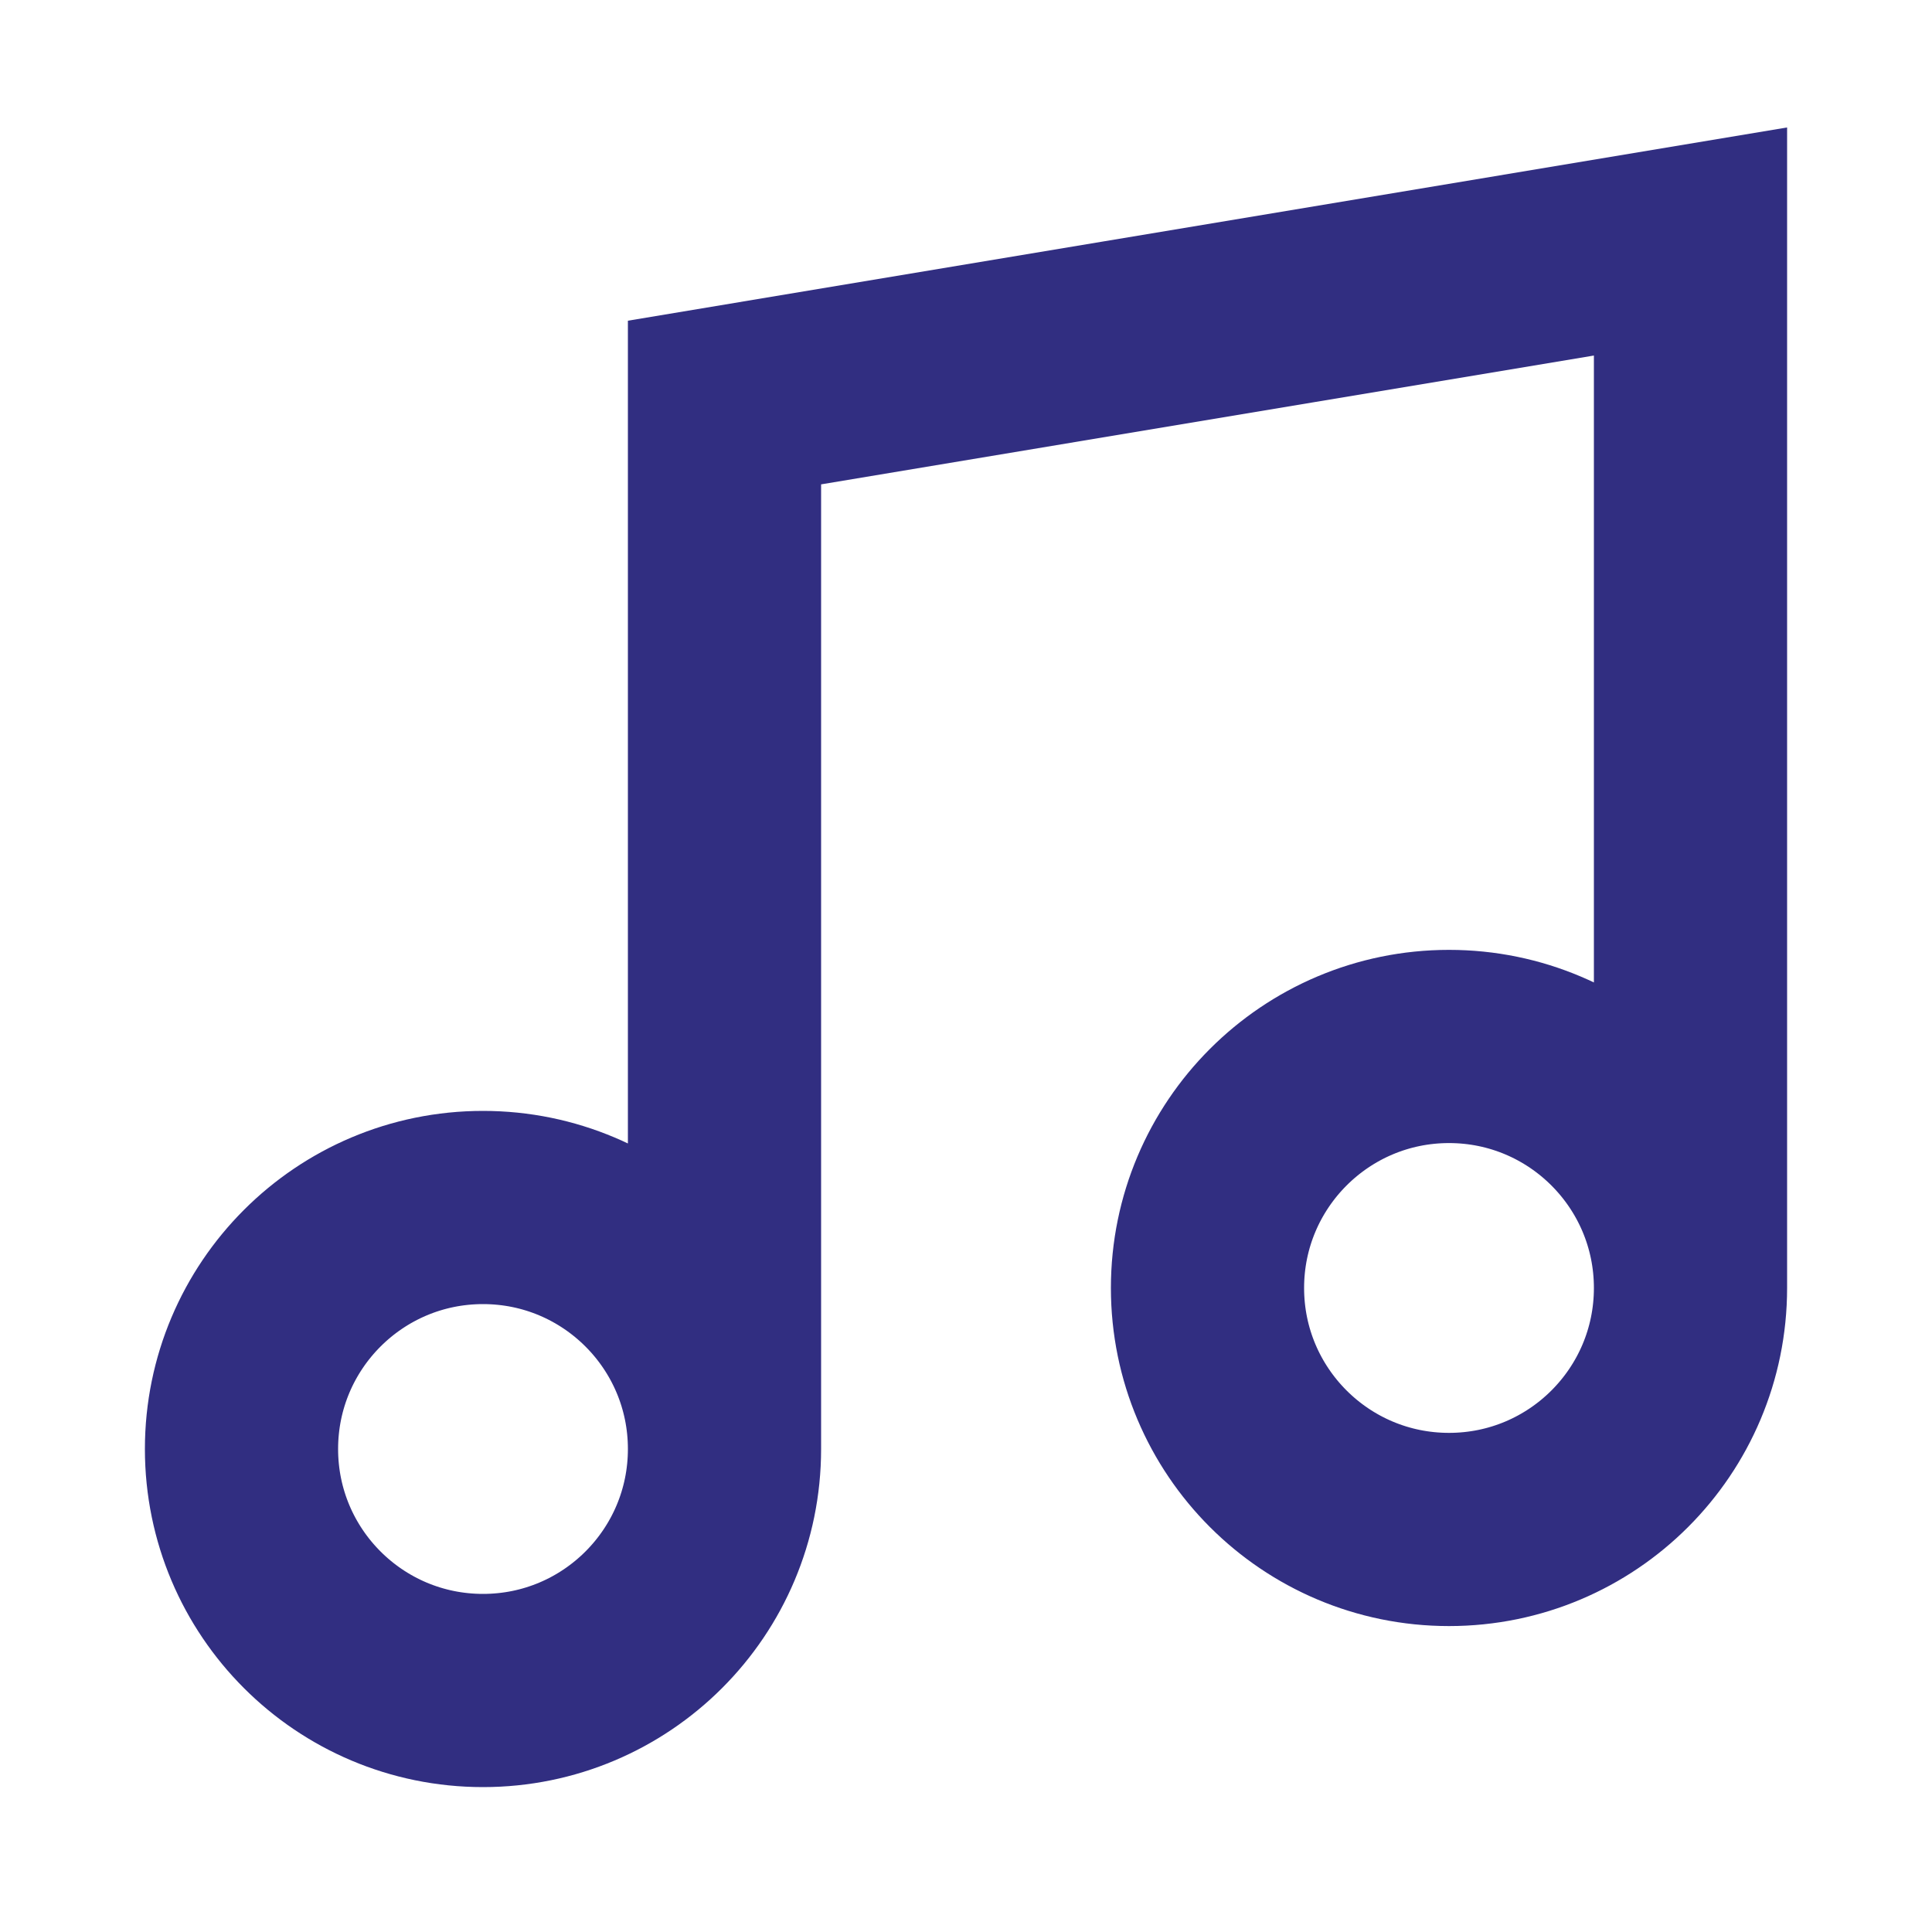
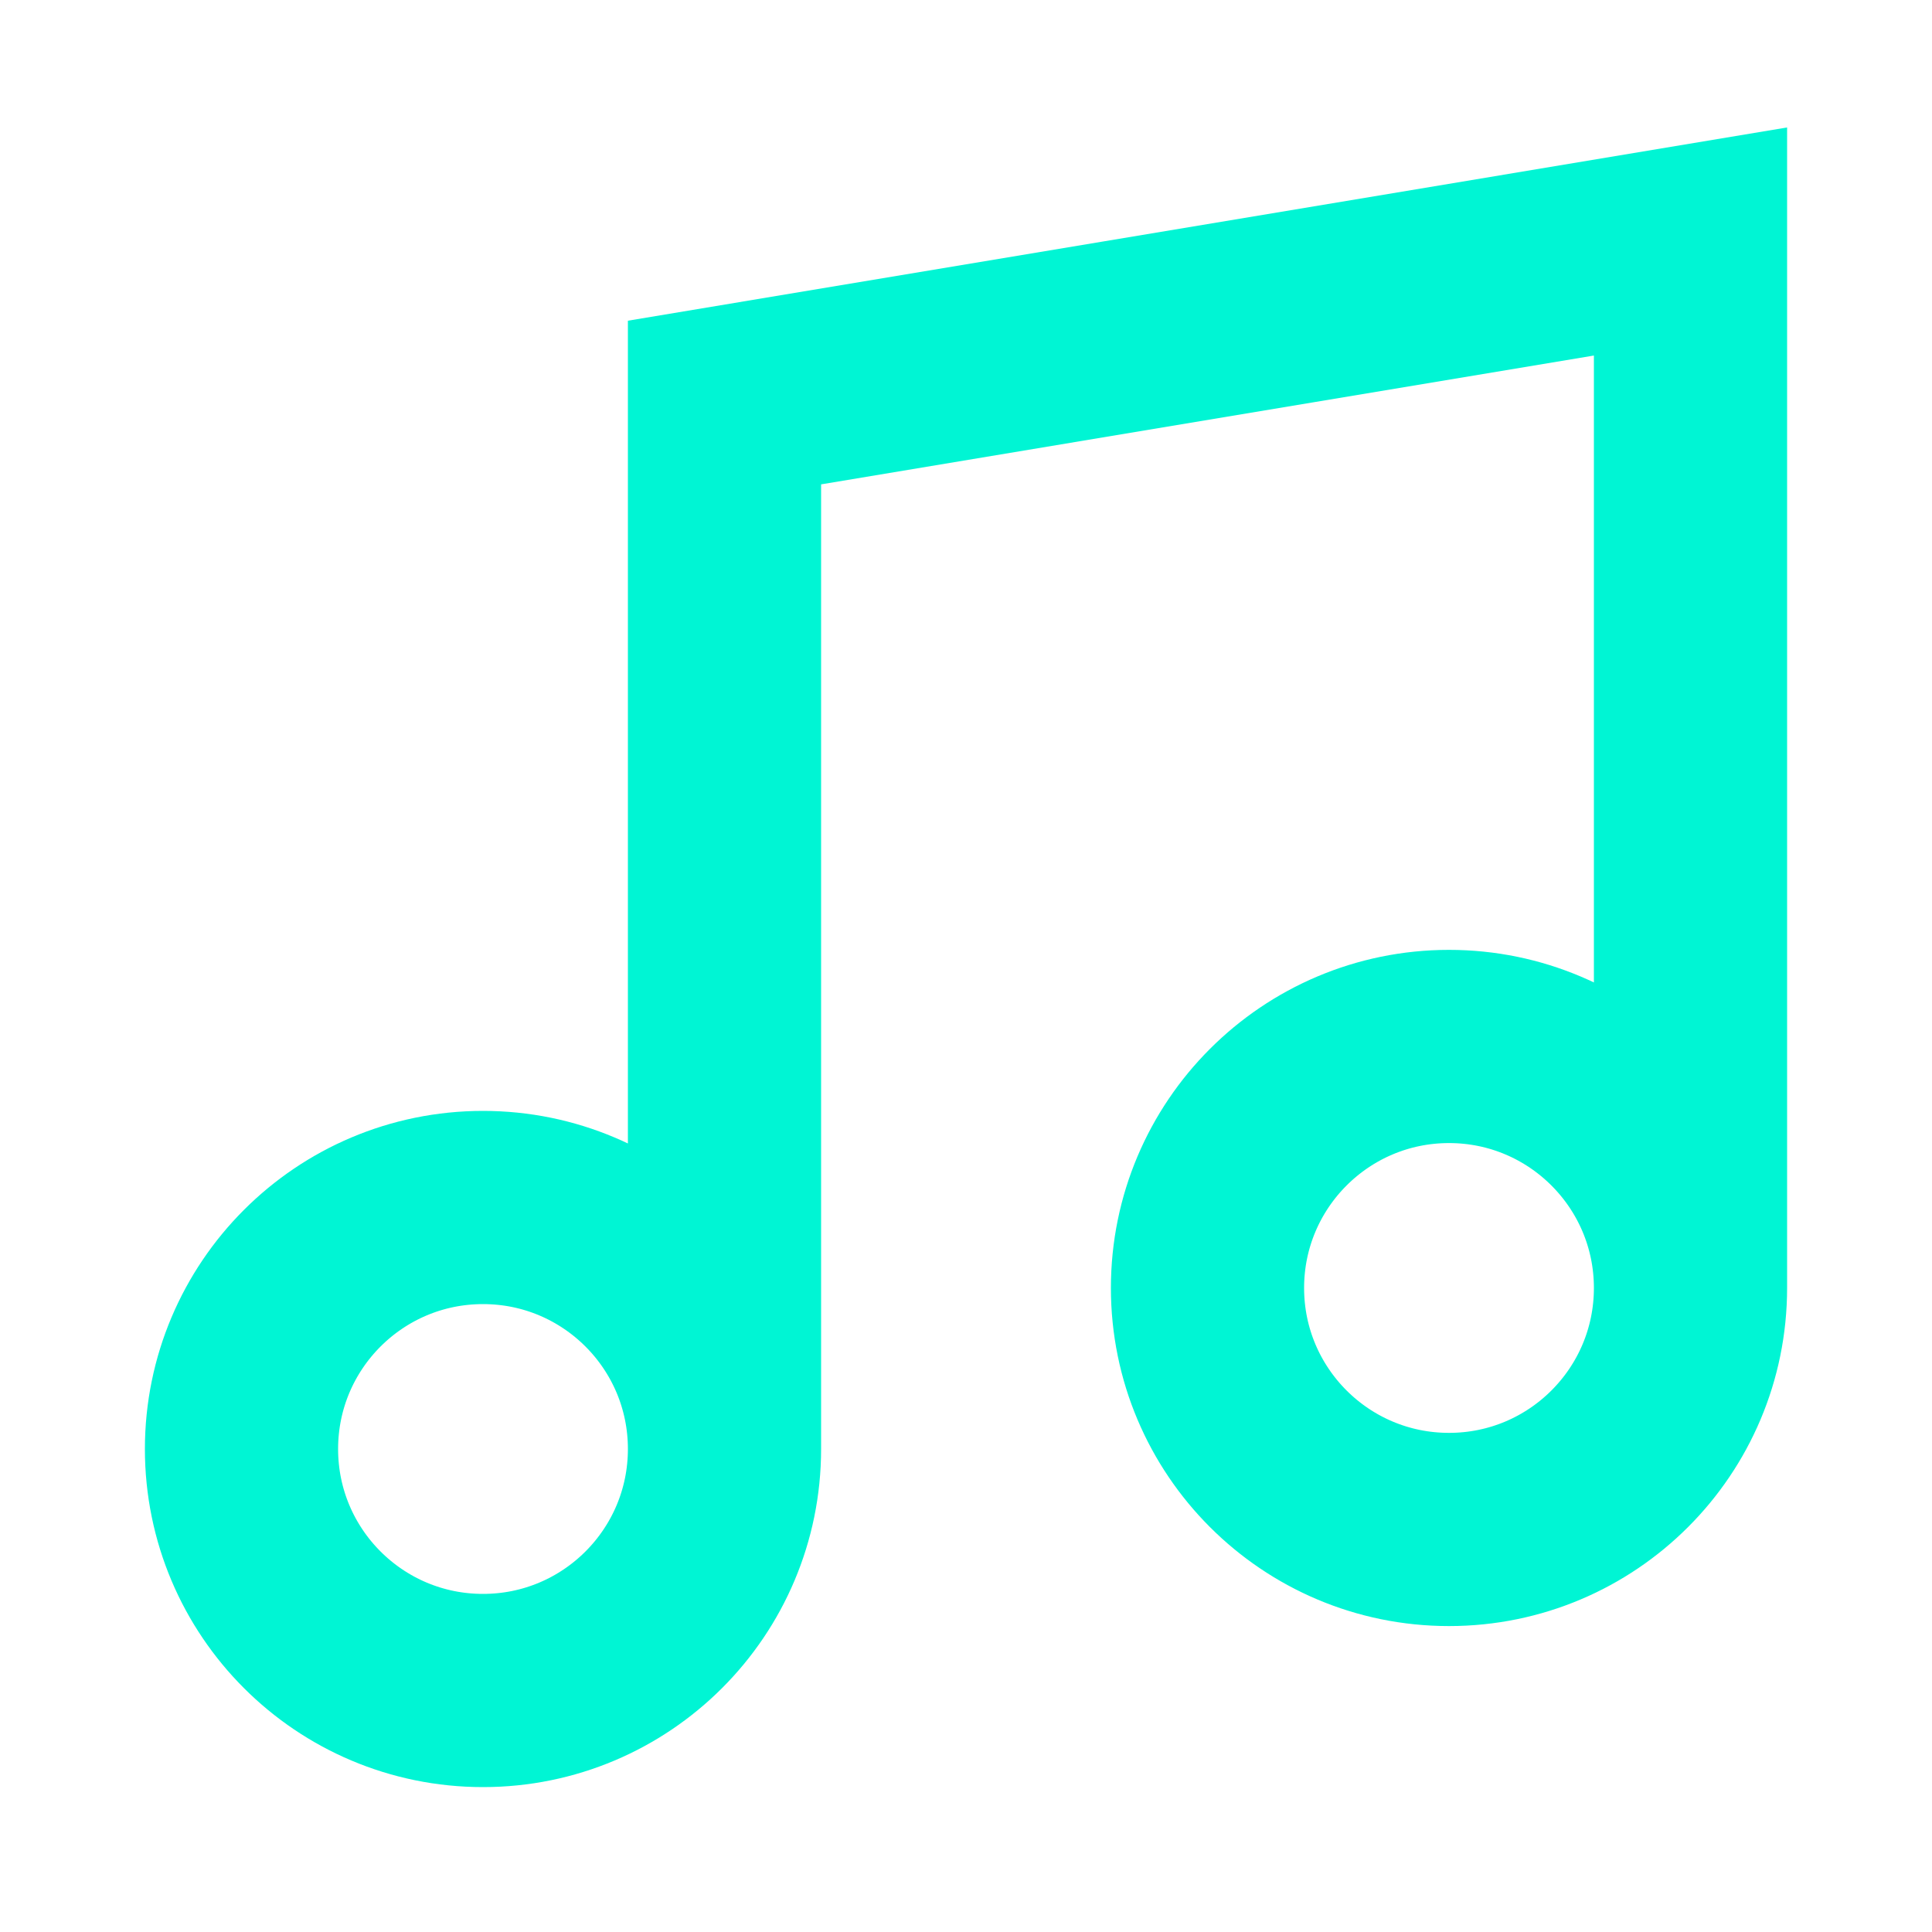
<svg xmlns="http://www.w3.org/2000/svg" preserveAspectRatio="none" overflow="visible" style="display: block;" width="20" height="20" viewBox="0 0 20 20" fill="none">
  <g id="music">
-     <path id="Vector" d="M7.5 15V4.167L17.5 2.5V13.333M7.5 15C7.5 16.381 6.381 17.5 5 17.5C3.619 17.5 2.5 16.381 2.5 15C2.5 13.619 3.619 12.5 5 12.5C6.381 12.5 7.5 13.619 7.5 15ZM17.5 13.333C17.5 14.714 16.381 15.833 15 15.833C13.619 15.833 12.5 14.714 12.5 13.333C12.5 11.953 13.619 10.833 15 10.833C16.381 10.833 17.5 11.953 17.5 13.333Z" stroke="#312E81" stroke-width="2" stroke-linecap="round" />
+     <path id="Vector" d="M7.5 15V4.167L17.5 2.5V13.333M7.5 15C7.5 16.381 6.381 17.5 5 17.5C3.619 17.5 2.5 16.381 2.5 15C2.5 13.619 3.619 12.5 5 12.5C6.381 12.5 7.5 13.619 7.5 15ZM17.5 13.333C17.5 14.714 16.381 15.833 15 15.833C13.619 15.833 12.5 14.714 12.5 13.333C12.5 11.953 13.619 10.833 15 10.833C16.381 10.833 17.5 11.953 17.5 13.333Z" stroke="#00F5D4" stroke-width="2" stroke-linecap="round" />
  </g>
</svg>
